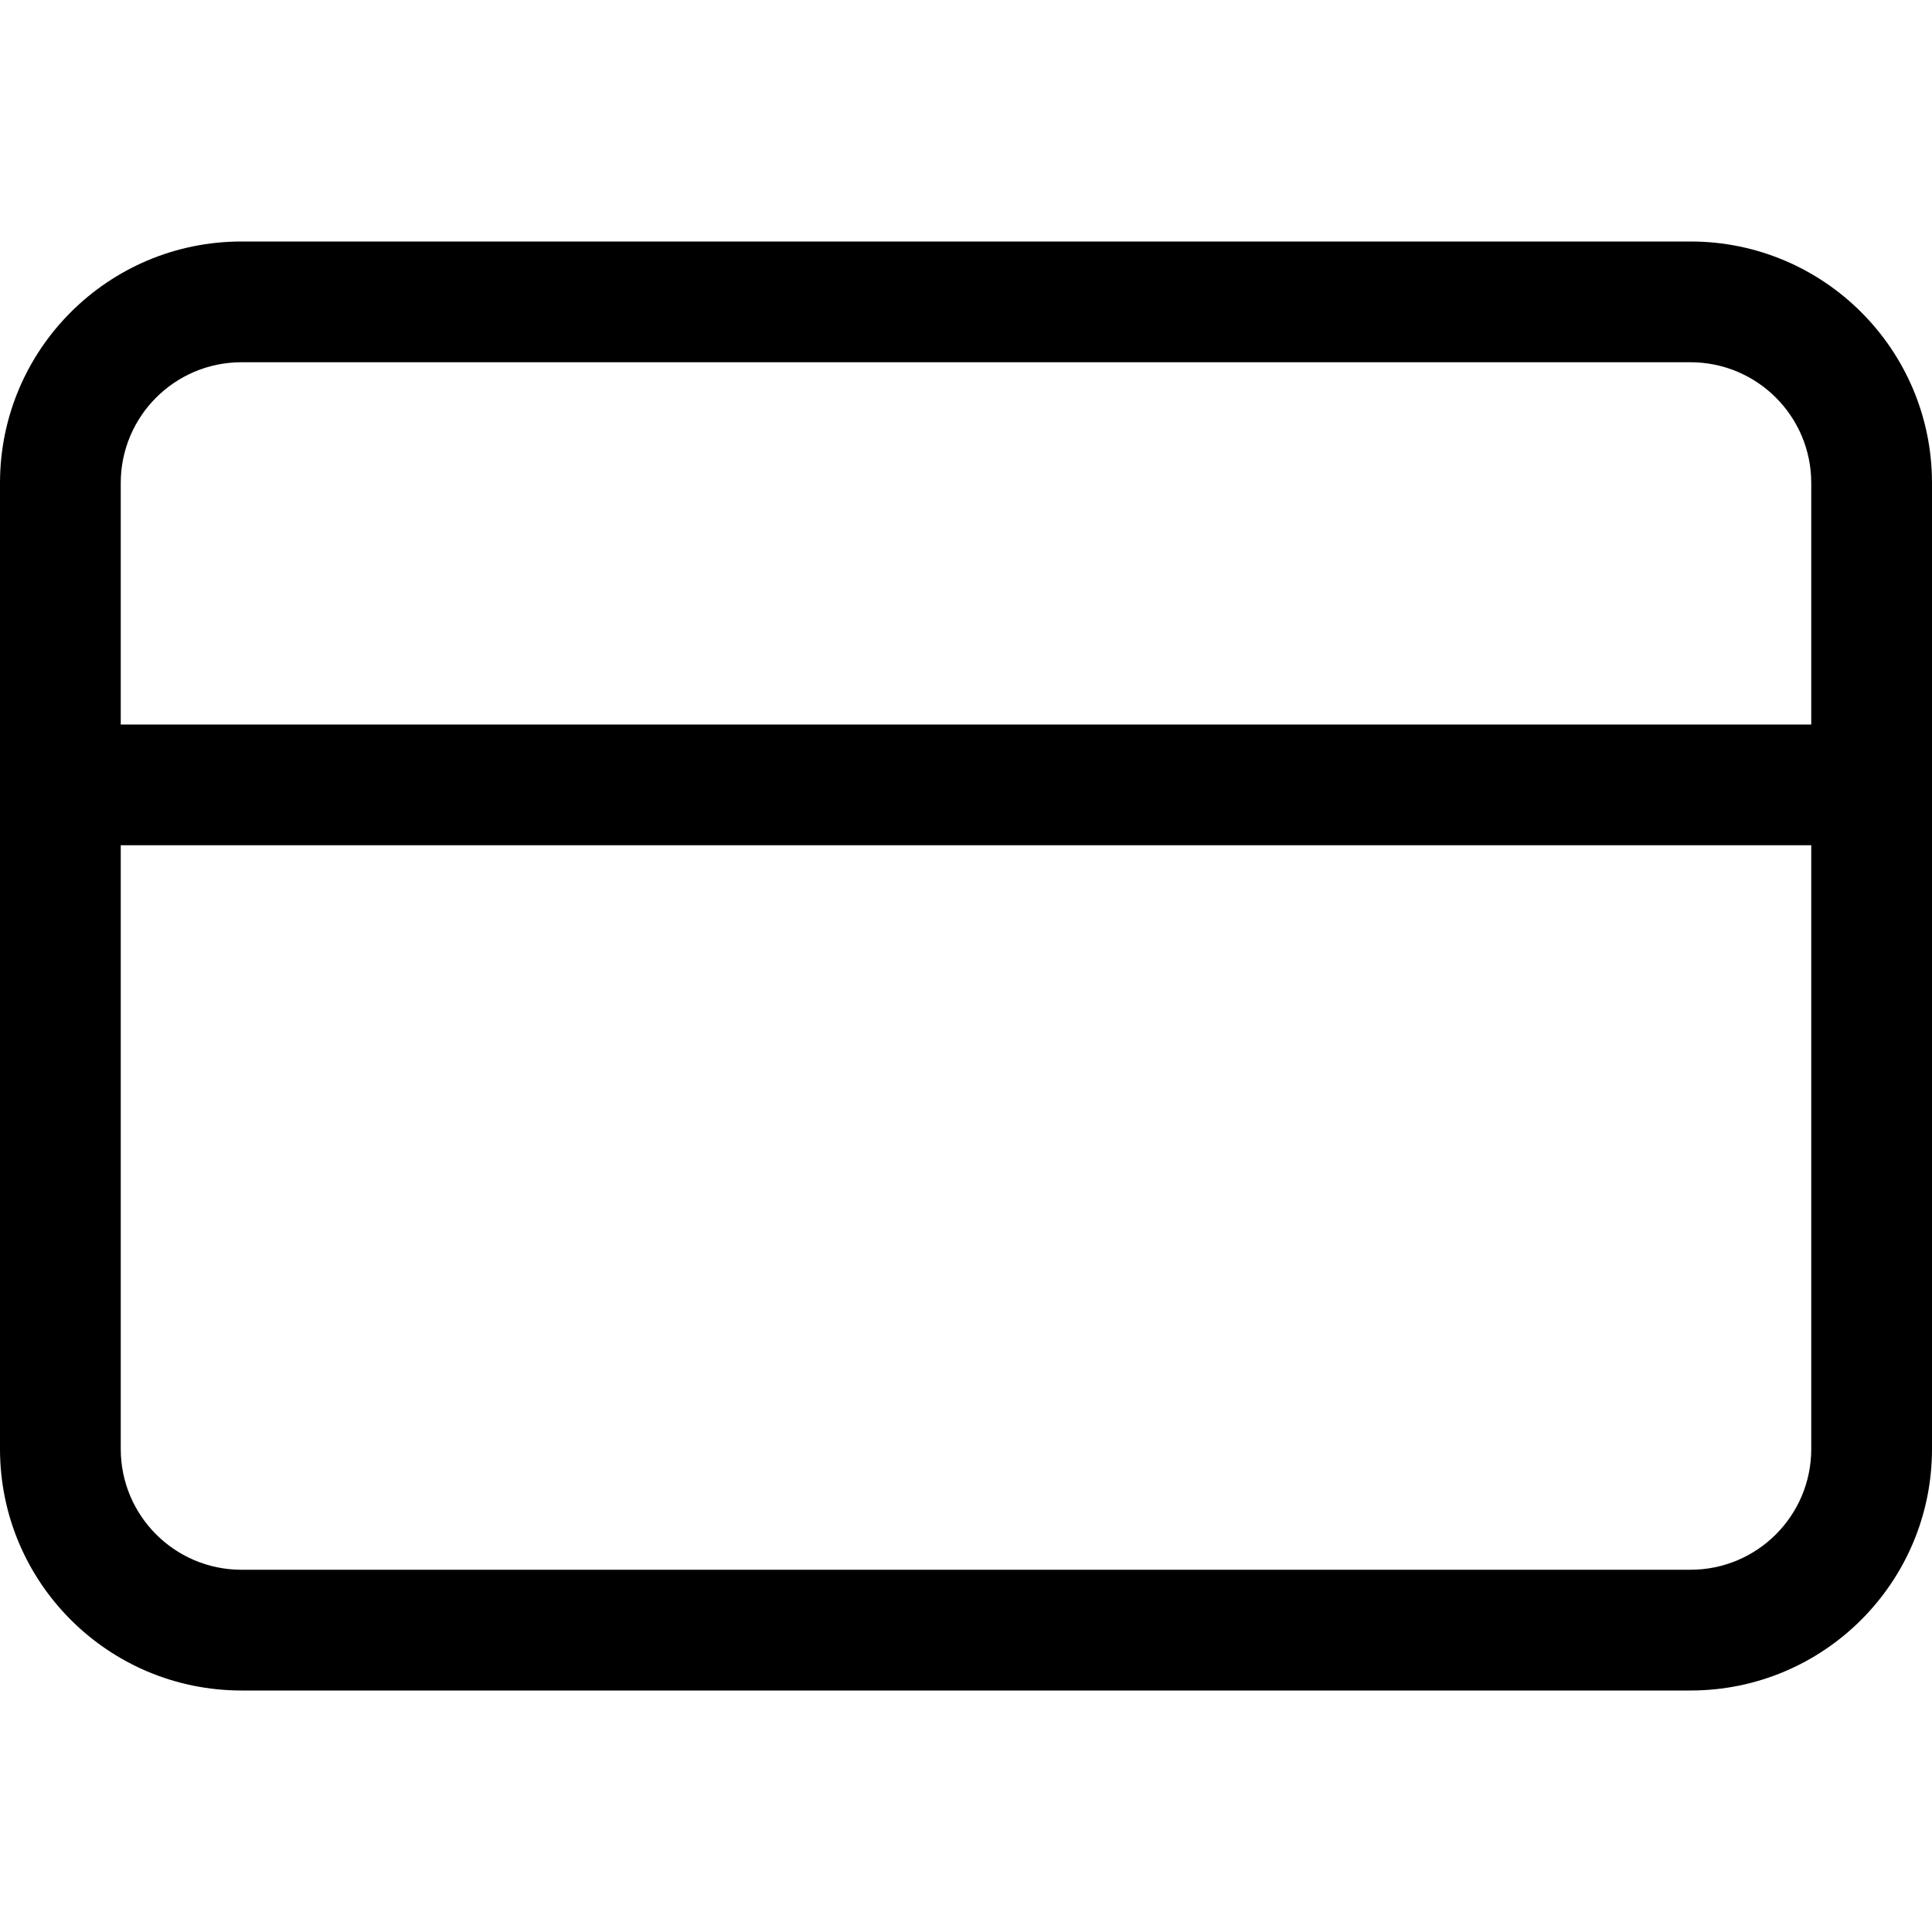
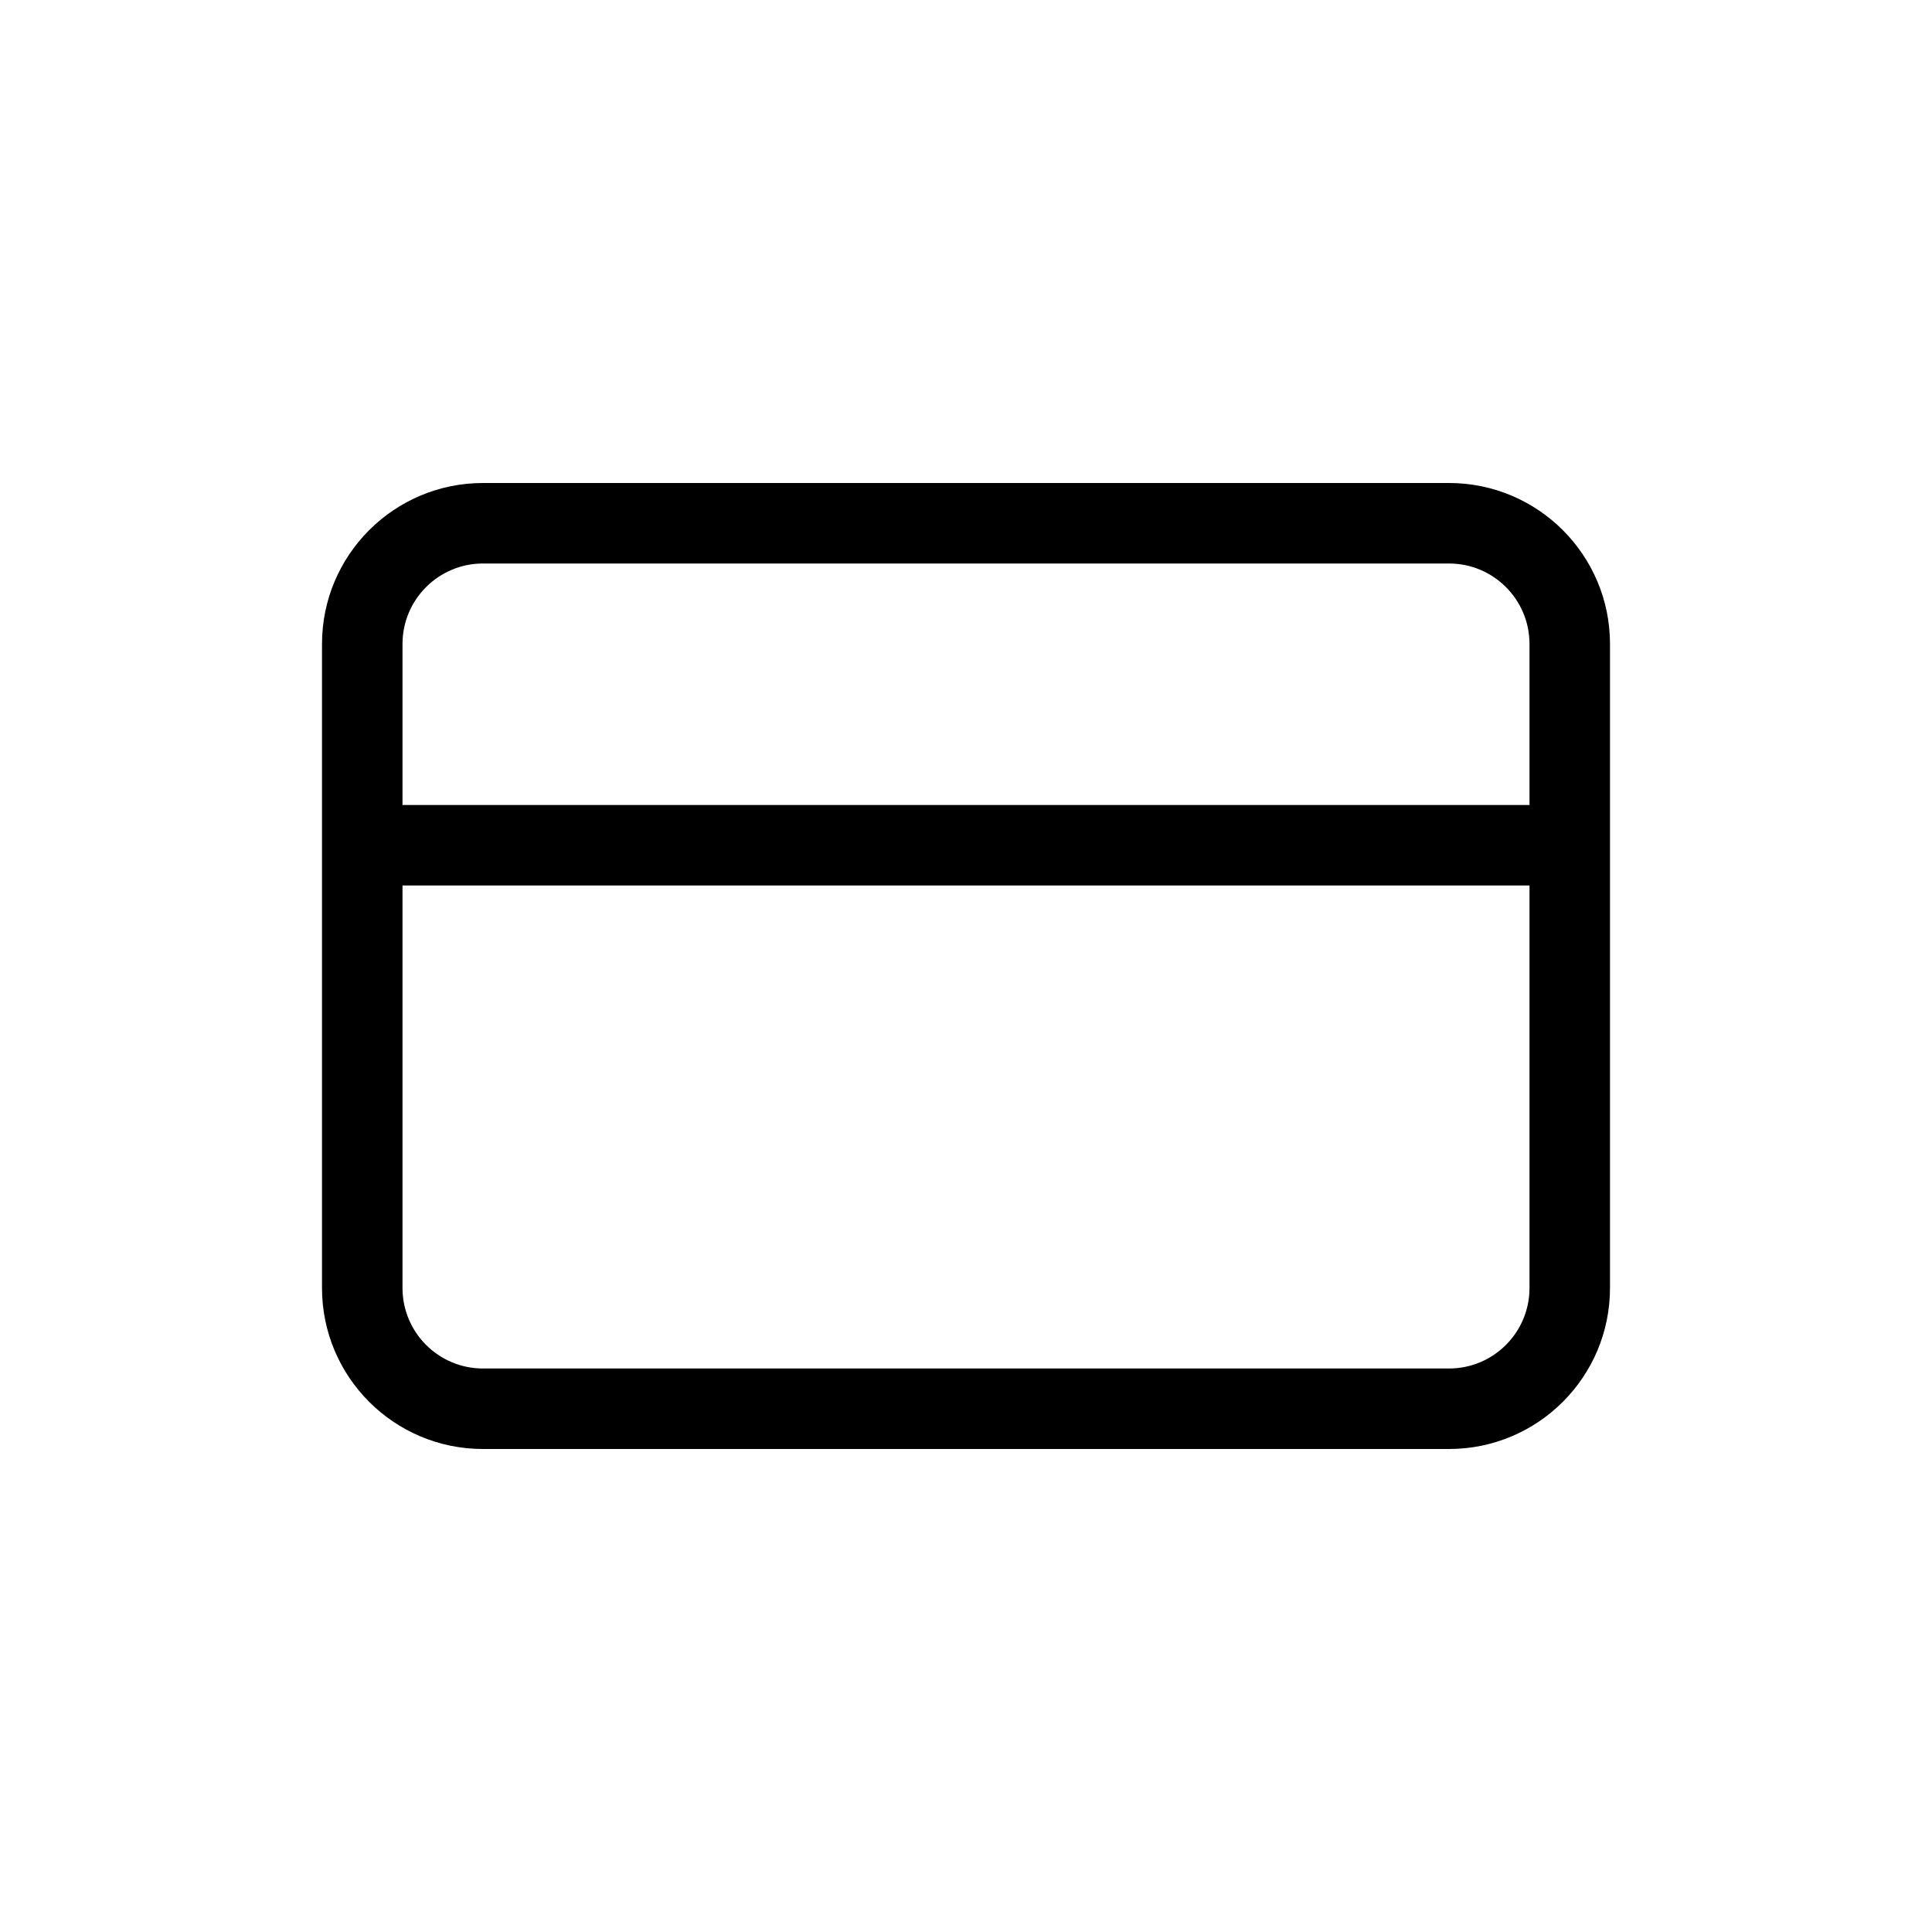
- <svg xmlns="http://www.w3.org/2000/svg" width="16" height="16" fill="currentColor" viewBox="0 0 16 16">
-   <g clip-path="url(#a)">
-     <path fill-rule="evenodd" d="M1 7v5a1 1 0 0 0 1 1h12a1 1 0 0 0 1-1V7H1Zm0-1V4a1 1 0 0 1 1-1h12a1 1 0 0 1 1 1v2H1Zm1-4a2 2 0 0 0-2 2v8a2 2 0 0 0 2 2h12a2 2 0 0 0 2-2V4a2 2 0 0 0-2-2H2Z" clip-rule="evenodd" />
-   </g>
-   <defs>
-     <clipPath id="a">
-       <path d="M0 0h16v16H0z" />
-     </clipPath>
-   </defs>
+ <svg xmlns="http://www.w3.org/2000/svg" width="24" height="24" fill="none" viewBox="0 0 24 24">
+   <path fill="#000" fill-rule="evenodd" d="M5 11v5a1 1 0 0 0 1 1h12a1 1 0 0 0 1-1v-5H5Zm0-1V8a1 1 0 0 1 1-1h12a1 1 0 0 1 1 1v2H5Zm1-4a2 2 0 0 0-2 2v8a2 2 0 0 0 2 2h12a2 2 0 0 0 2-2V8a2 2 0 0 0-2-2H6Z" clip-rule="evenodd" />
</svg>
